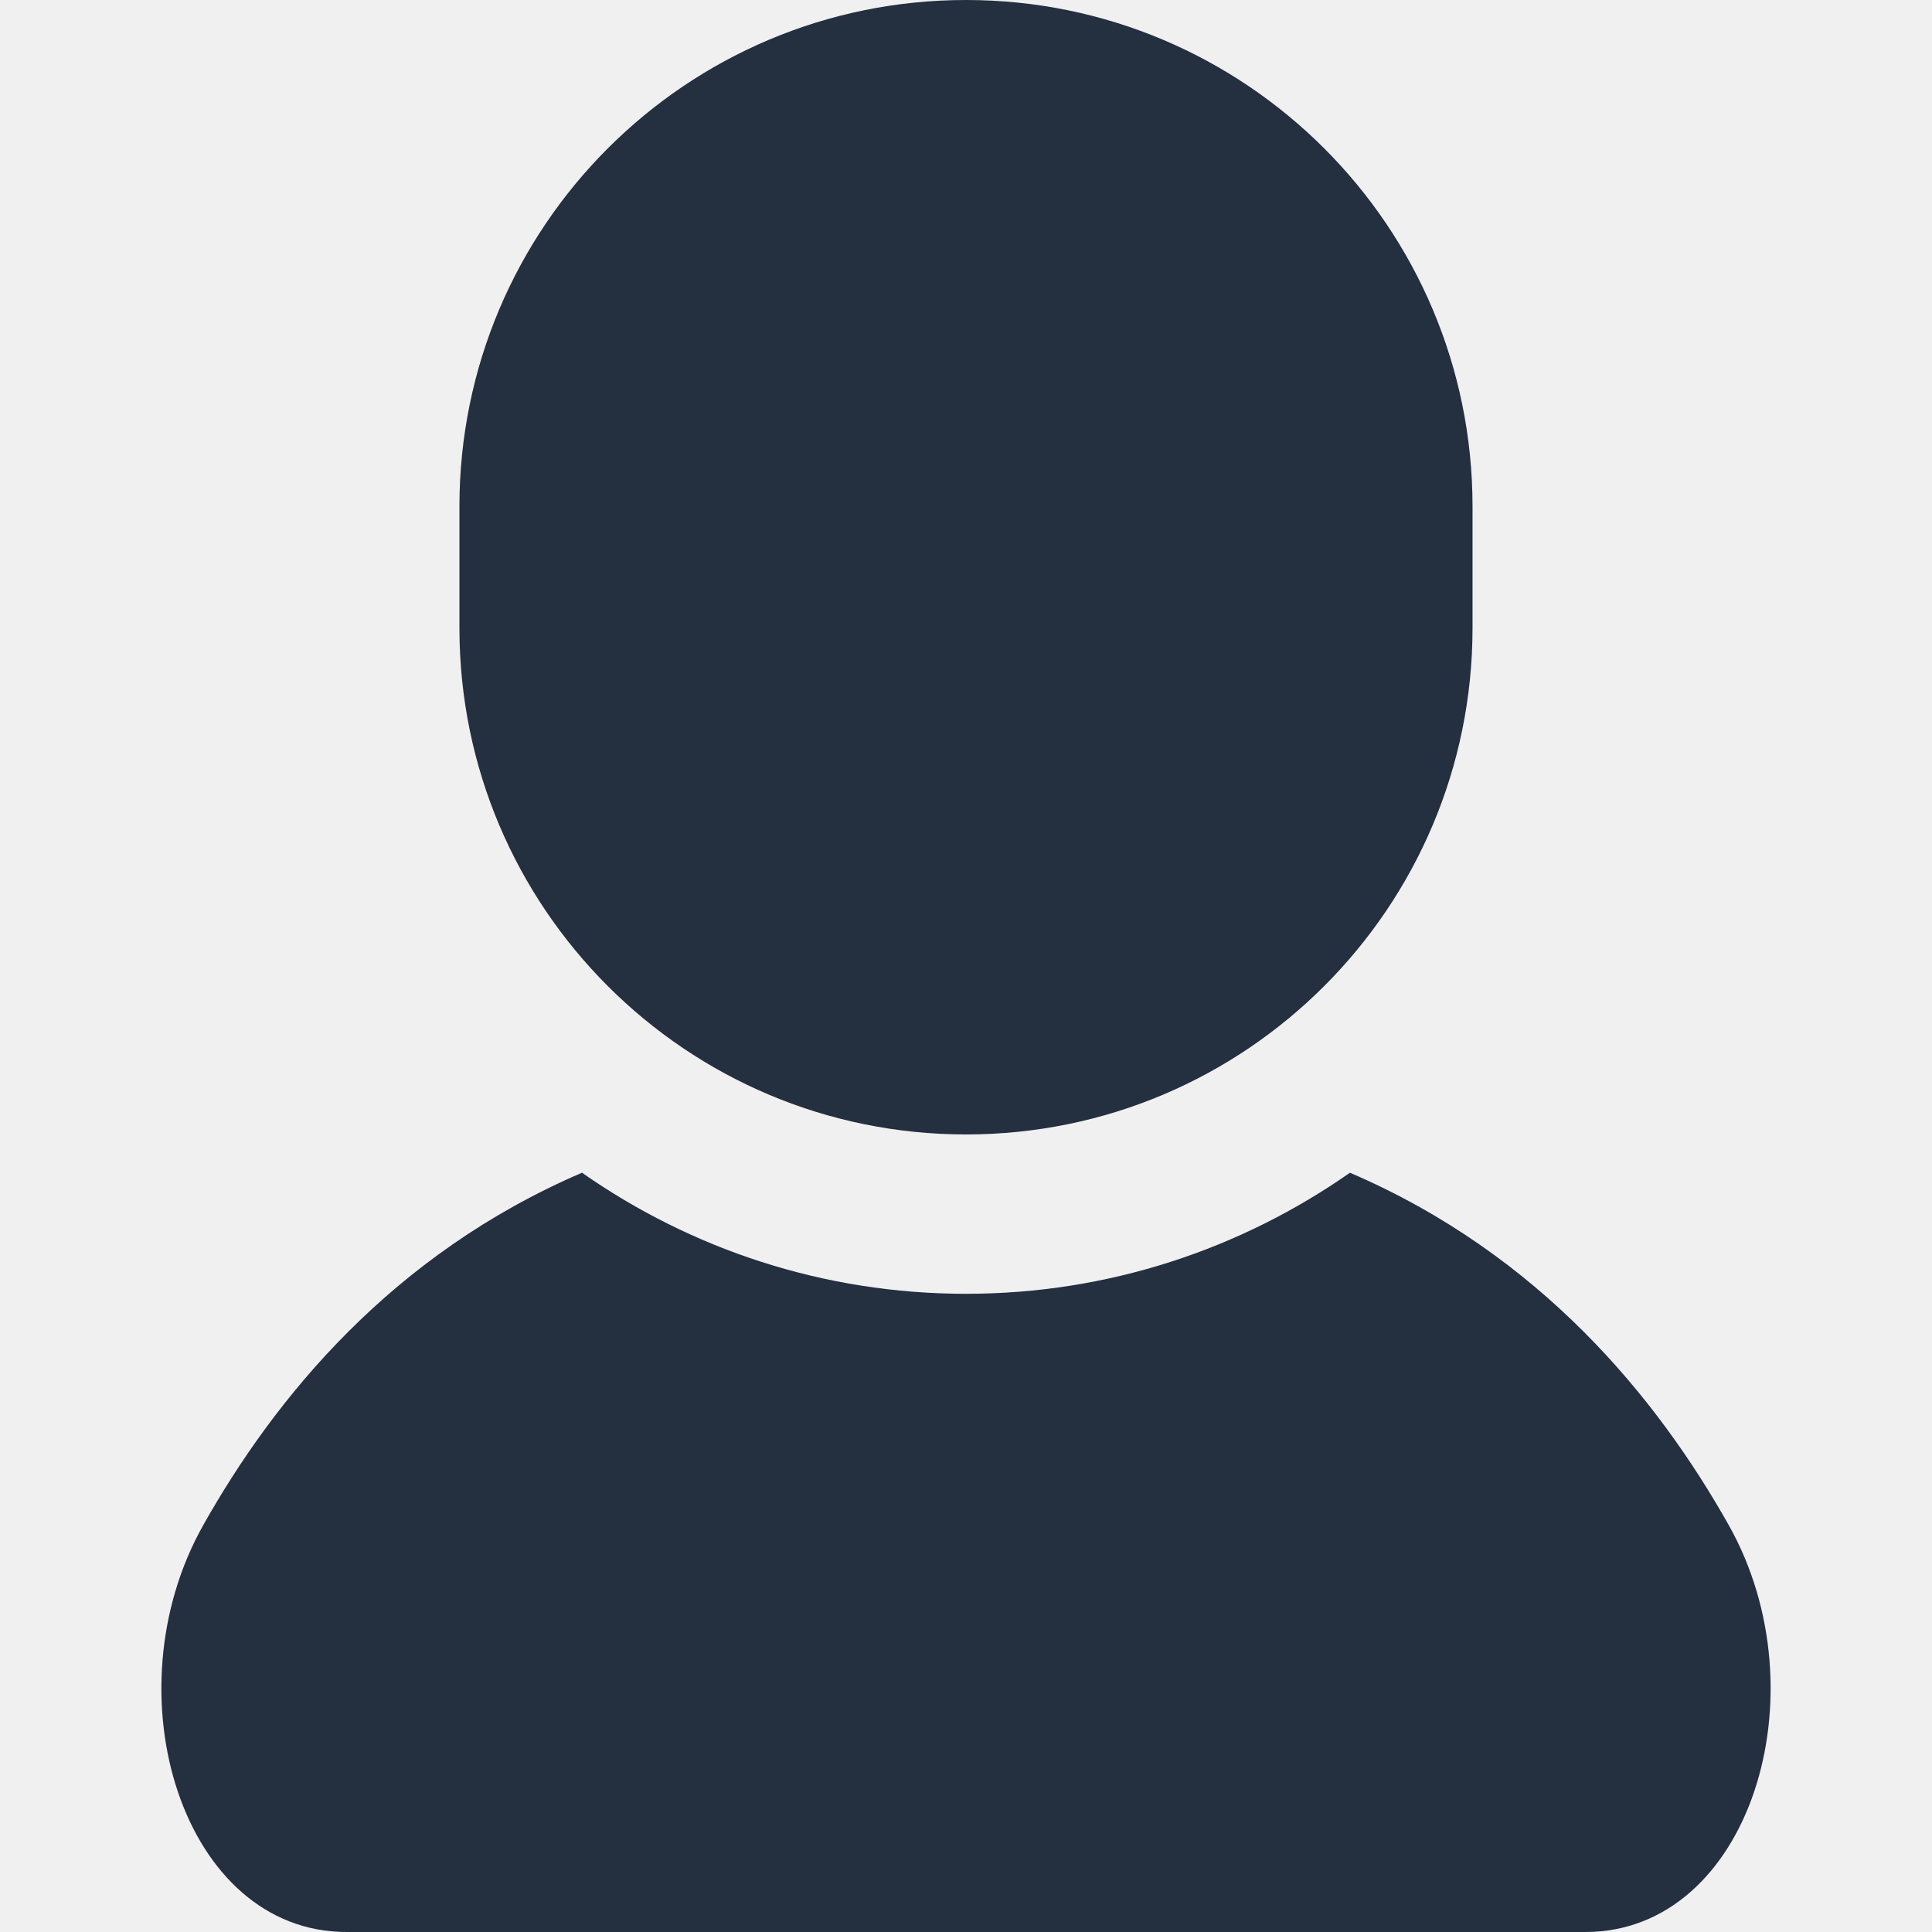
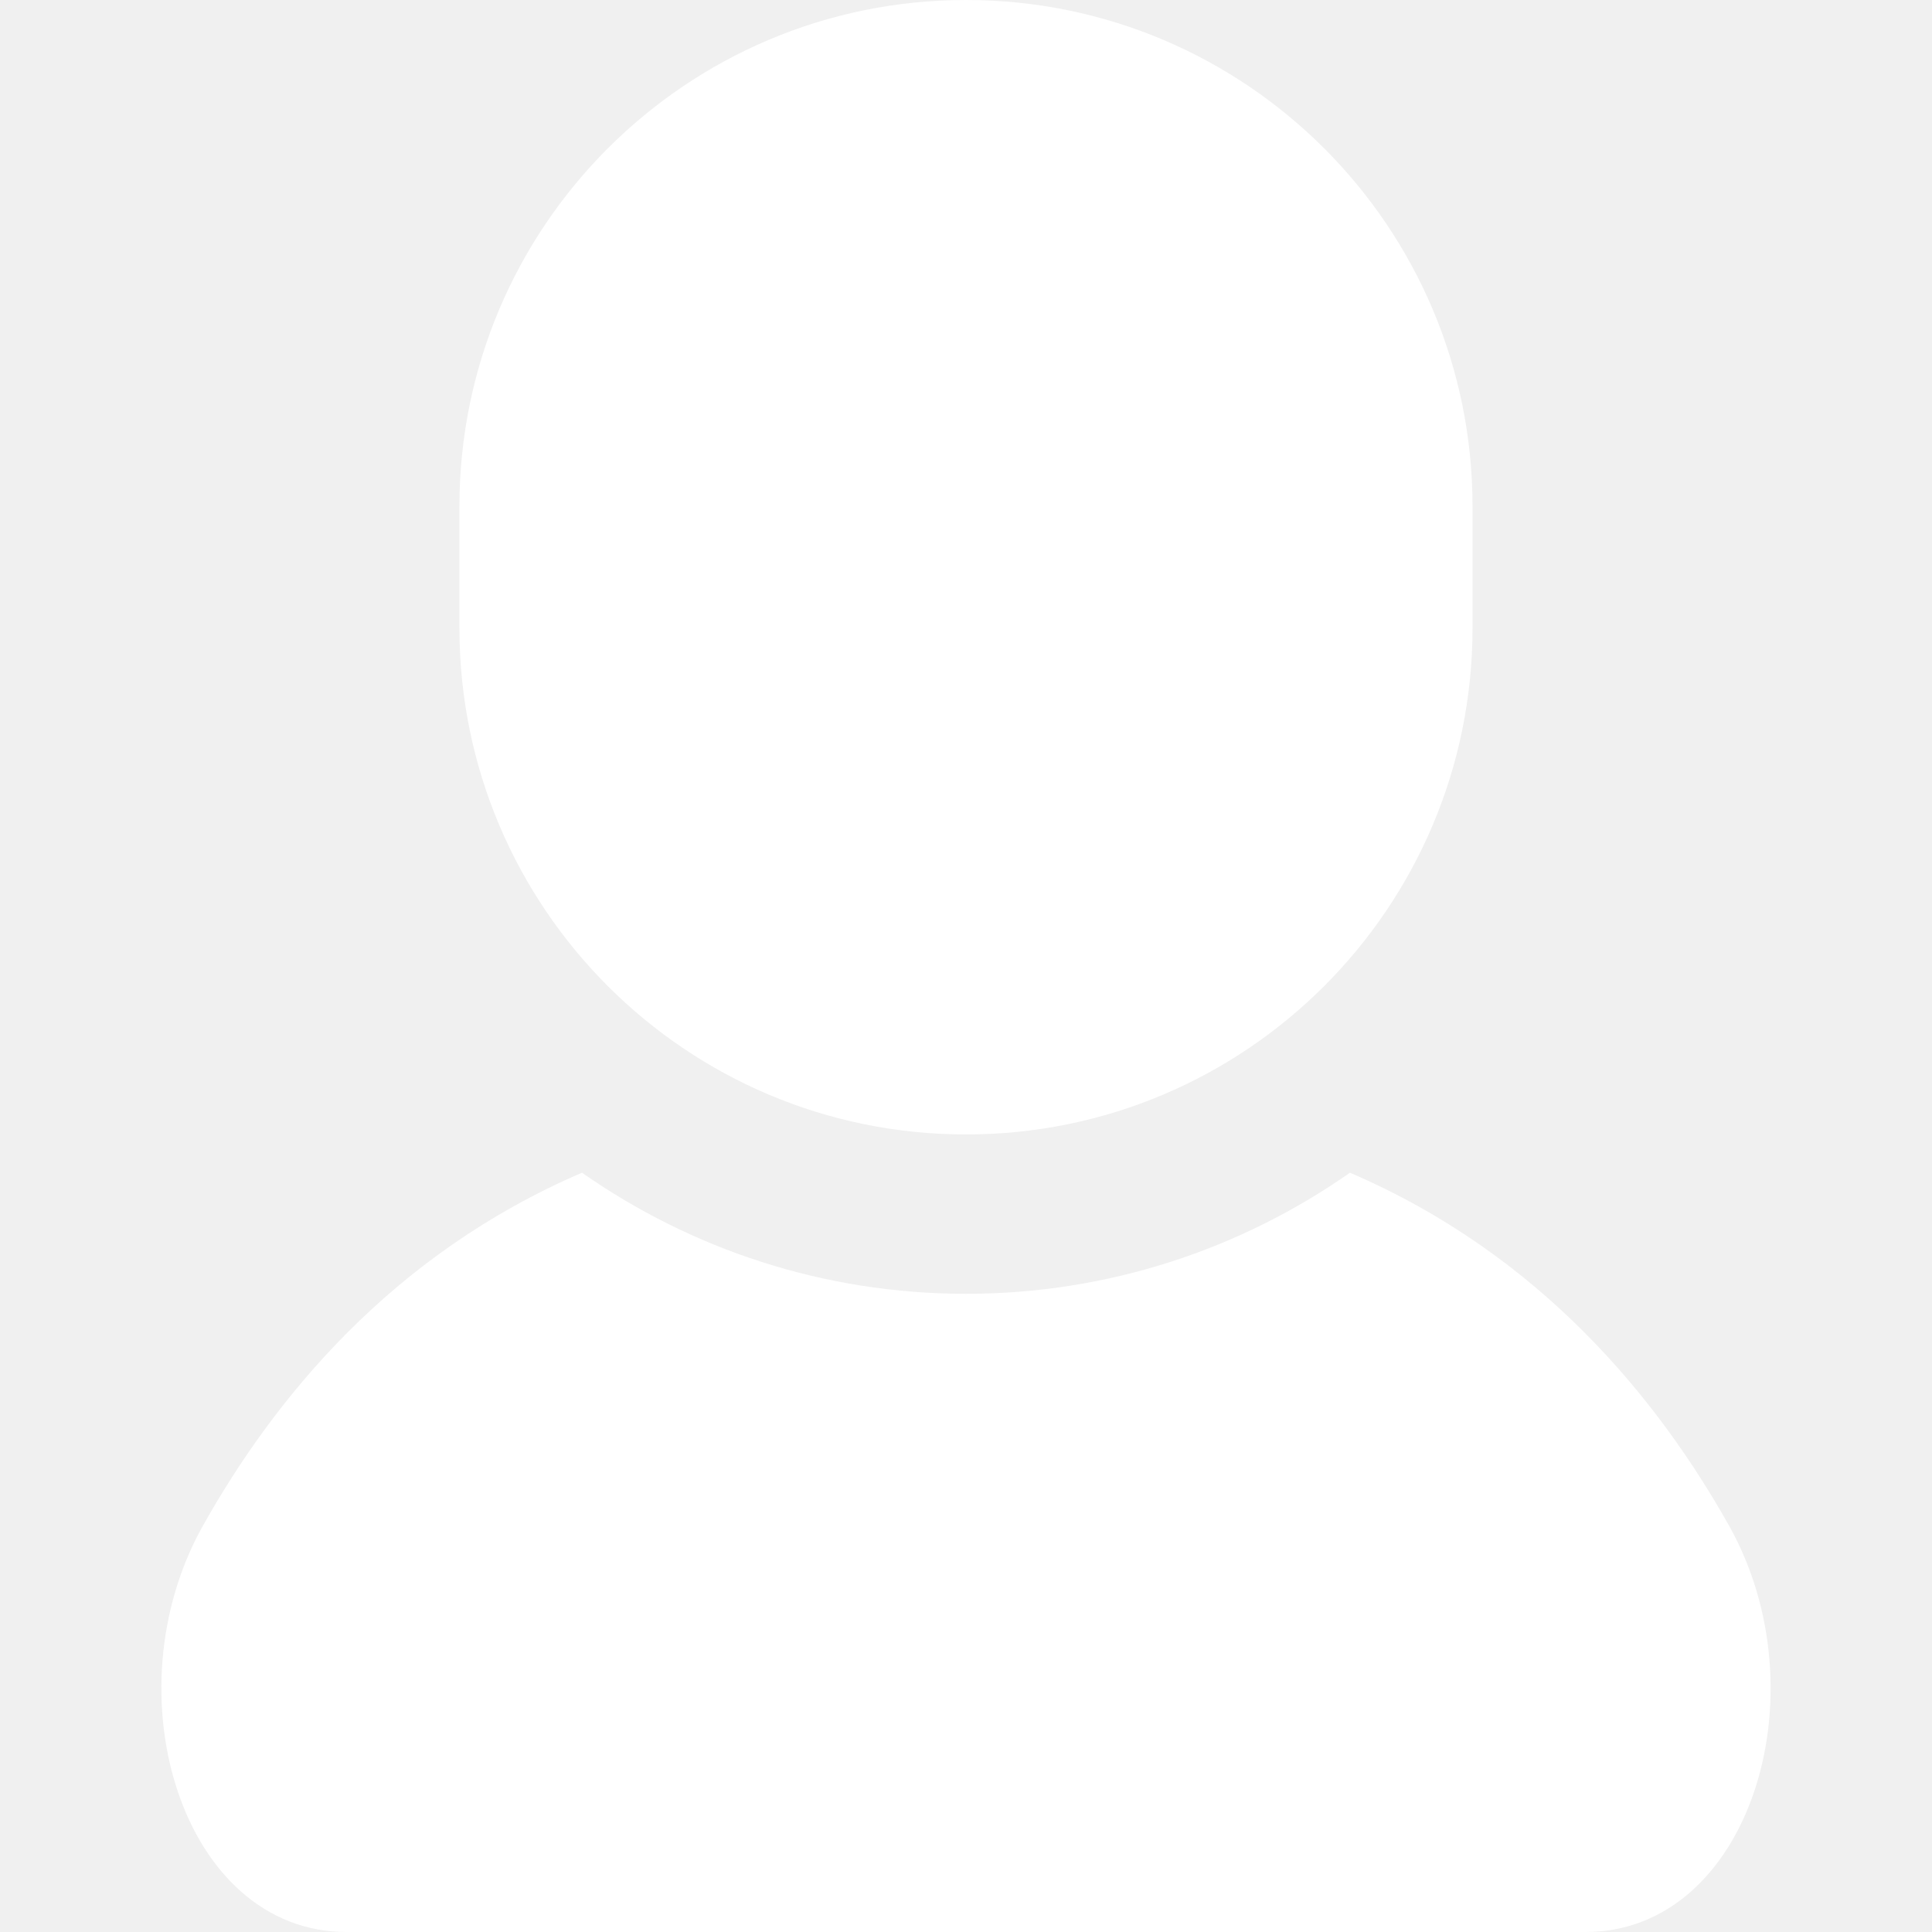
<svg xmlns="http://www.w3.org/2000/svg" height="800px" width="800px" version="1.1" id="_x32_" viewBox="0 0 512 512" xml:space="preserve">
  <style type="text/css">
- 	.st0{fill:#242F40}
+ 	.st0{fill:#FFF}
</style>
  <g>
    <path class="st0" d="M458.159,404.216c-18.93-33.65-49.934-71.764-100.409-93.431c-28.868,20.196-63.938,32.087-101.745,32.087   c-37.828,0-72.898-11.89-101.767-32.087c-50.474,21.667-81.479,59.782-100.398,93.431C28.731,448.848,48.417,512,91.842,512   c43.426,0,164.164,0,164.164,0s120.726,0,164.153,0C463.583,512,483.269,448.848,458.159,404.216z" />
    <path class="st0" d="M256.005,300.641c74.144,0,134.231-60.108,134.231-134.242v-32.158C390.236,60.108,330.149,0,256.005,0   c-74.155,0-134.252,60.108-134.252,134.242V166.4C121.753,240.533,181.851,300.641,256.005,300.641z" />
  </g>
</svg>
